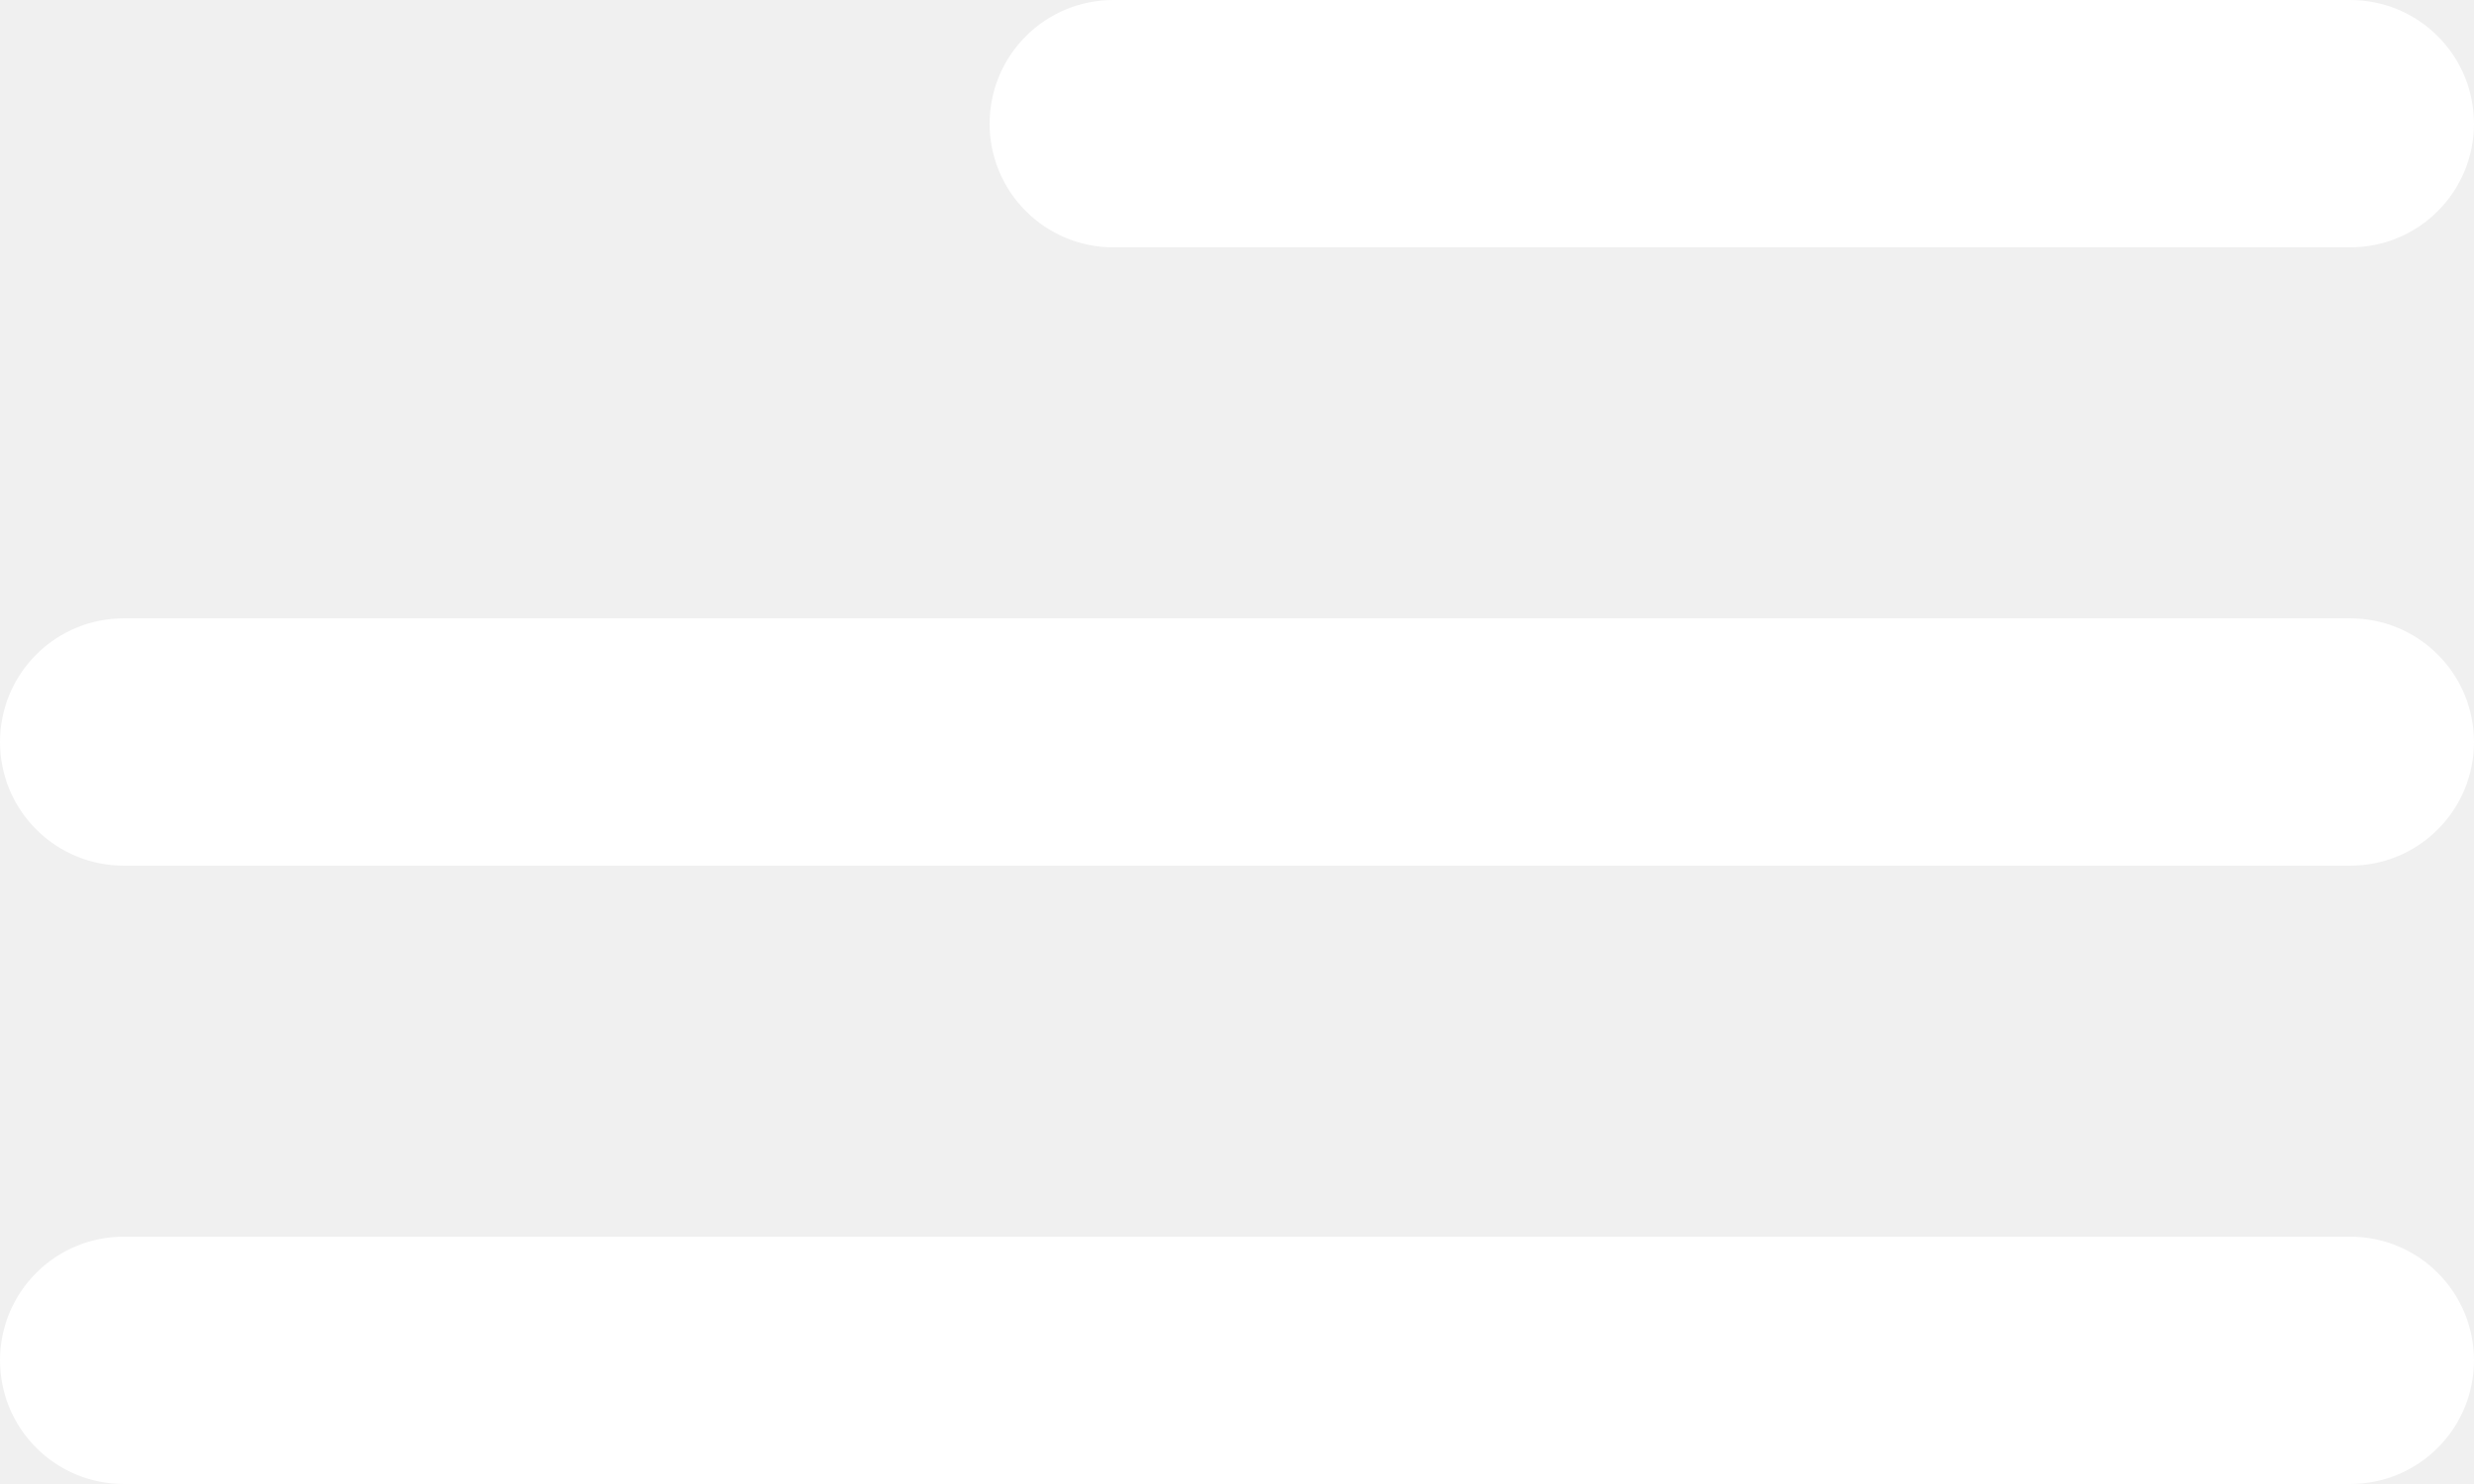
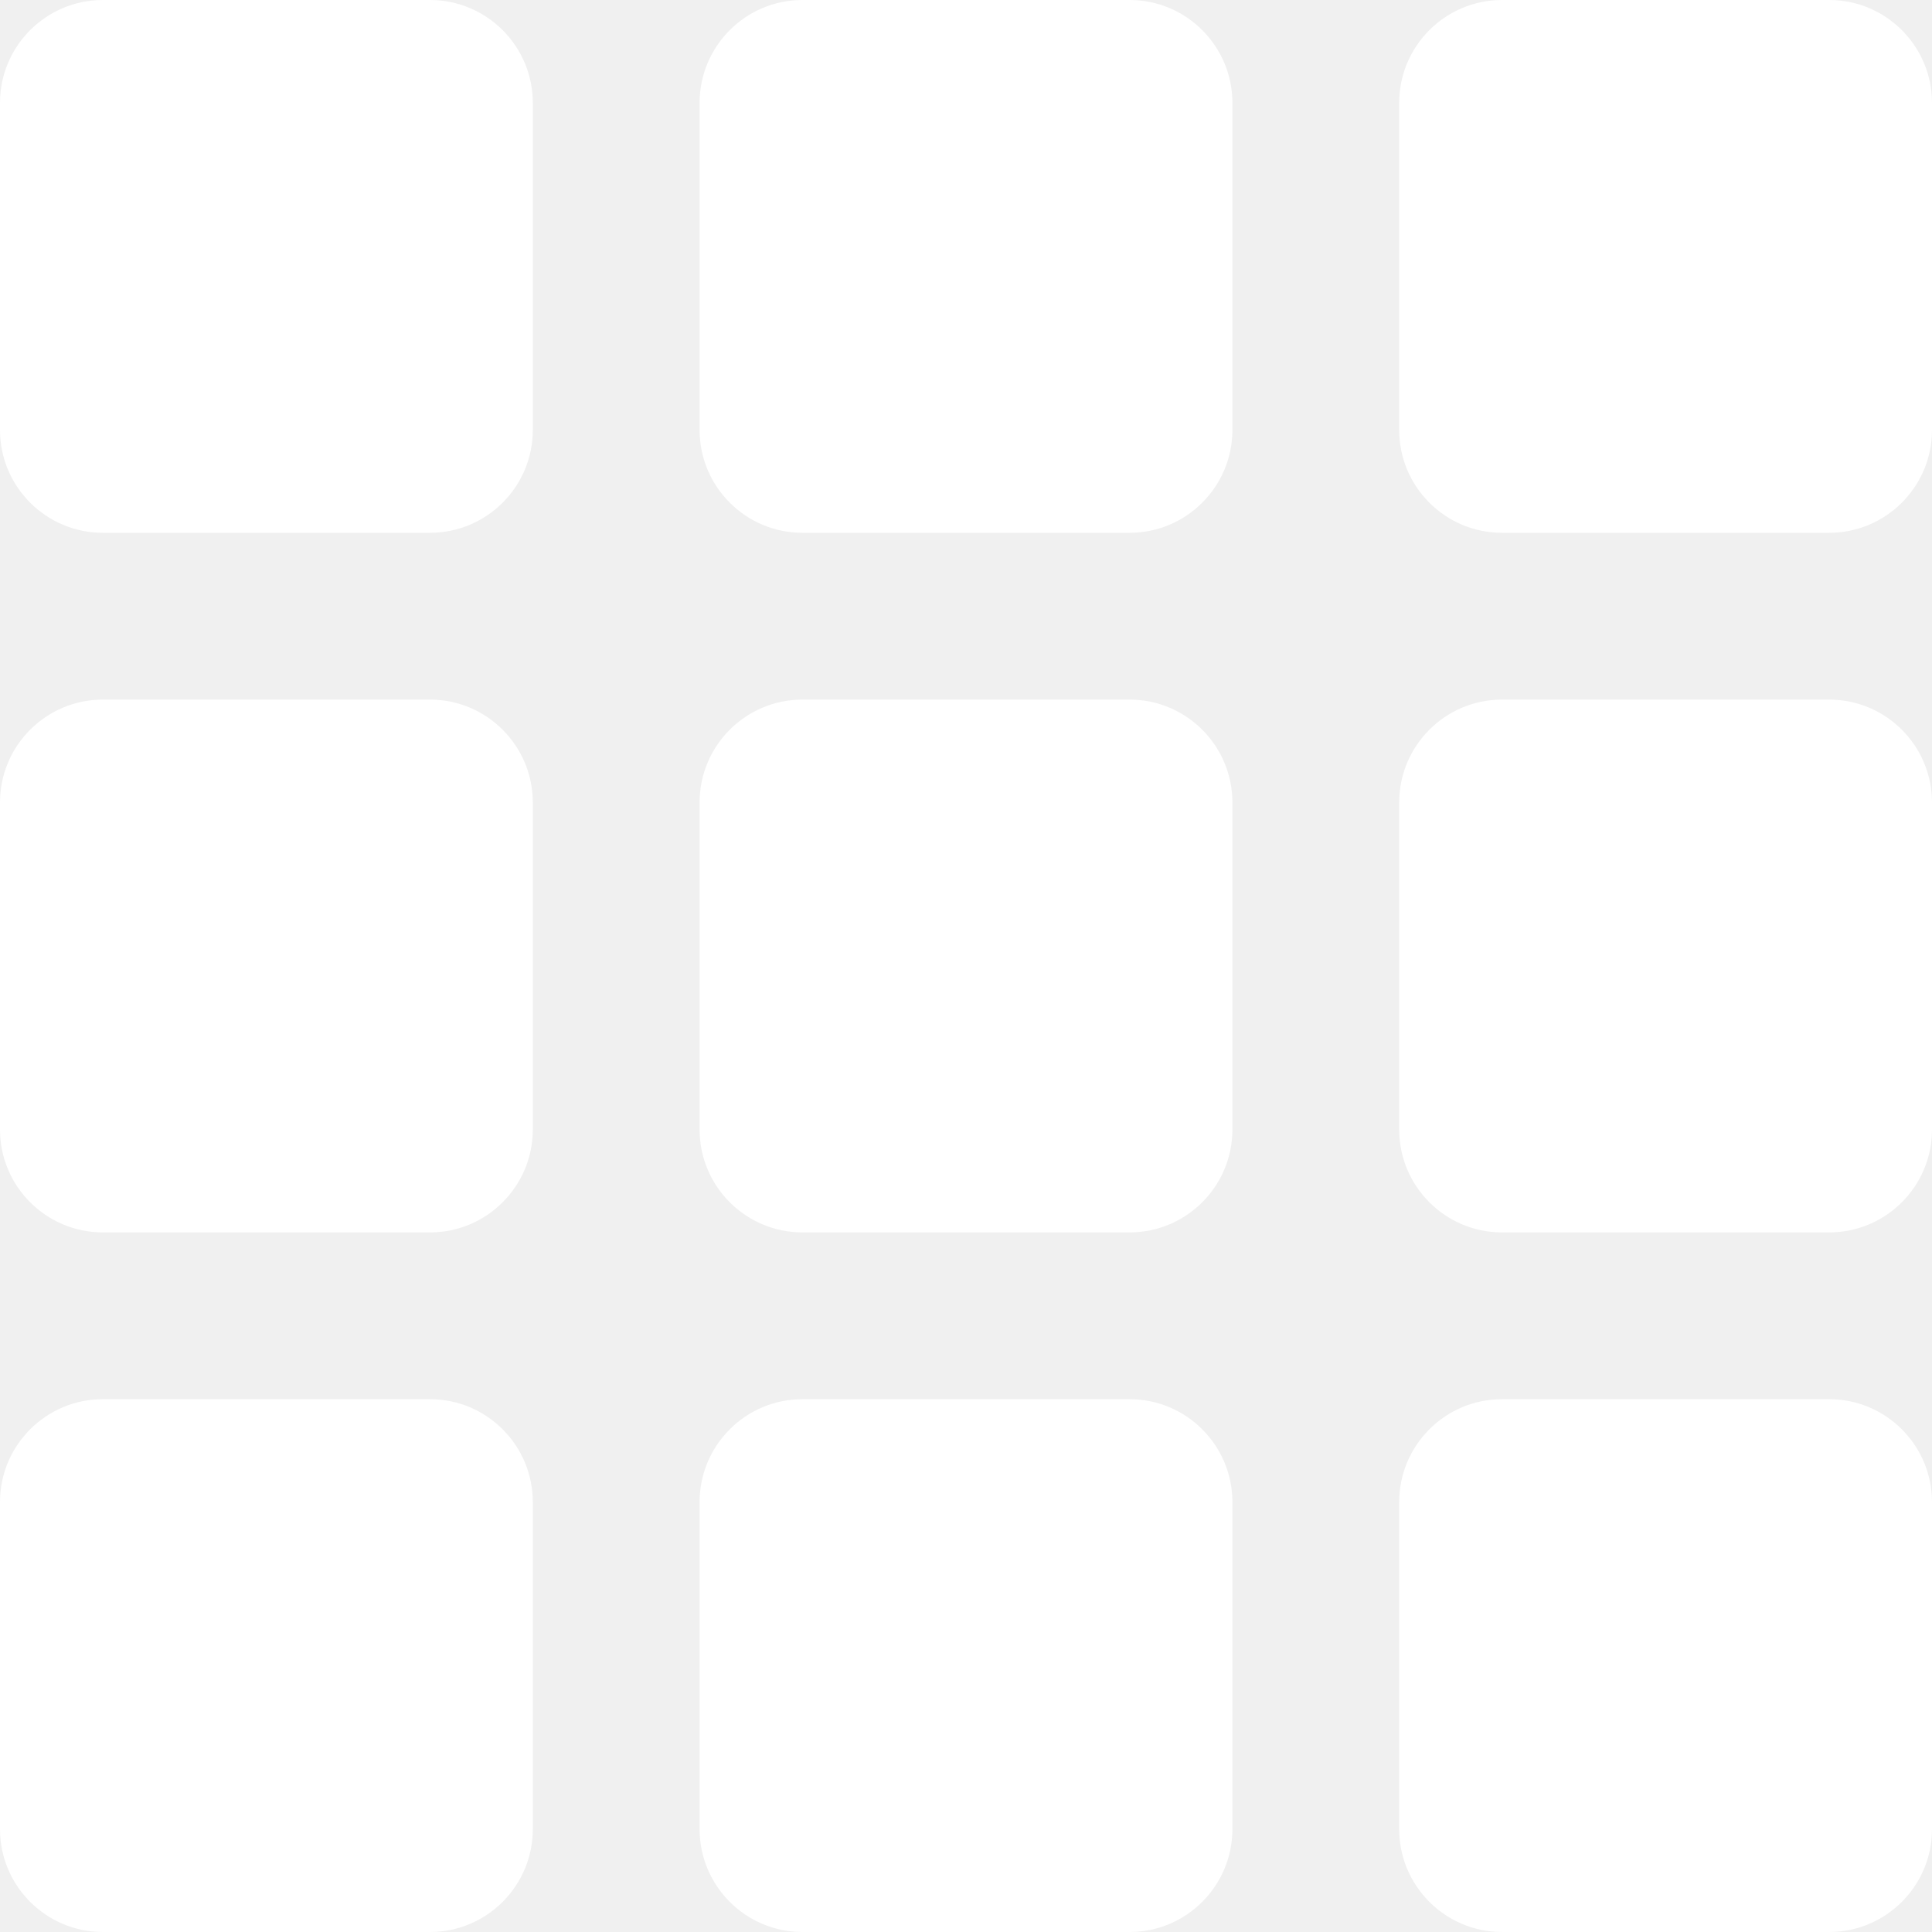
- <svg xmlns="http://www.w3.org/2000/svg" width="20" height="12" viewBox="0 0 20 12" fill="#FFF">
-   <path d="M9 2L19 2C19.265 2 19.52 1.895 19.707 1.707C19.895 1.52 20 1.265 20 1C20 0.735 19.895 0.48 19.707 0.293C19.52 0.105 19.265 0 19 0L9 0C8.735 0 8.48 0.105 8.293 0.293C8.105 0.48 8 0.735 8 1C8 1.265 8.105 1.52 8.293 1.707C8.48 1.895 8.735 2 9 2ZM19 10L1 10C0.735 10 0.48 10.105 0.293 10.293C0.105 10.48 0 10.735 0 11C0 11.265 0.105 11.52 0.293 11.707C0.48 11.895 0.735 12 1 12L19 12C19.265 12 19.52 11.895 19.707 11.707C19.895 11.52 20 11.265 20 11C20 10.735 19.895 10.48 19.707 10.293C19.52 10.105 19.265 10 19 10V10ZM1 7L19 7C19.265 7 19.52 6.895 19.707 6.707C19.895 6.52 20 6.265 20 6C20 5.735 19.895 5.48 19.707 5.293C19.52 5.105 19.265 5 19 5L1 5C0.735 5 0.48 5.105 0.293 5.293C0.105 5.48 0 5.735 0 6C0 6.265 0.105 6.52 0.293 6.707C0.48 6.895 0.735 7 1 7Z" fill="#FFFFFF" />
+ <svg xmlns="http://www.w3.org/2000/svg" fill="#FFFFFF" height="800px" width="800px" version="1.1" id="Layer_1" viewBox="0 0 297 297" xml:space="preserve">
+   <g>
+     <g>
+       <g>
+         <path d="M66.102,0H15.804C7.089,0,0,7.089,0,15.804v50.298c0,8.715,7.089,15.804,15.804,15.804h50.298     c8.715,0,15.804-7.089,15.804-15.804V15.804C81.907,7.089,74.817,0,66.102,0z" />
+         <path d="M173.649,0h-50.298c-8.715,0-15.804,7.089-15.804,15.804v50.298c0,8.715,7.089,15.804,15.804,15.804h50.298     c8.715,0,15.804-7.089,15.804-15.804V15.804C189.453,7.089,182.364,0,173.649,0z" />
+         <path d="M66.102,107.547H15.804C7.089,107.547,0,114.636,0,123.351v50.298c0,8.715,7.089,15.804,15.804,15.804h50.298     c8.715,0,15.804-7.089,15.804-15.804v-50.298C81.907,114.636,74.817,107.547,66.102,107.547z" />
+         <path d="M173.649,107.547h-50.298c-8.715,0-15.804,7.089-15.804,15.804v50.298c0,8.715,7.089,15.804,15.804,15.804h50.298     c8.715,0,15.804-7.089,15.804-15.804v-50.298C189.453,114.636,182.364,107.547,173.649,107.547z" />
+         <path d="M281.196,0h-50.298c-8.715,0-15.804,7.089-15.804,15.804v50.298c0,8.715,7.089,15.804,15.804,15.804h50.298     c8.715,0,15.804-7.089,15.804-15.804V15.804C297,7.089,289.911,0,281.196,0z" />
+         <path d="M281.196,107.547h-50.298c-8.715,0-15.804,7.089-15.804,15.804v50.298c0,8.715,7.089,15.804,15.804,15.804h50.298     c8.715,0,15.804-7.089,15.804-15.804v-50.298C297,114.636,289.911,107.547,281.196,107.547z" />
+         <path d="M66.102,215.093H15.804C7.089,215.093,0,222.183,0,230.898v50.298C0,289.911,7.089,297,15.804,297h50.298     c8.715,0,15.804-7.089,15.804-15.804v-50.298C81.907,222.183,74.817,215.093,66.102,215.093z" />
+         <path d="M173.649,215.093h-50.298c-8.715,0-15.804,7.089-15.804,15.804v50.298c0,8.715,7.089,15.804,15.804,15.804h50.298     c8.715,0,15.804-7.089,15.804-15.804v-50.298C189.453,222.183,182.364,215.093,173.649,215.093z" />
+         <path d="M281.196,215.093h-50.298c-8.715,0-15.804,7.089-15.804,15.804v50.298c0,8.715,7.089,15.804,15.804,15.804h50.298     c8.715,0,15.804-7.089,15.804-15.804v-50.298C297,222.183,289.911,215.093,281.196,215.093z" />
+       </g>
+     </g>
+   </g>
</svg>
